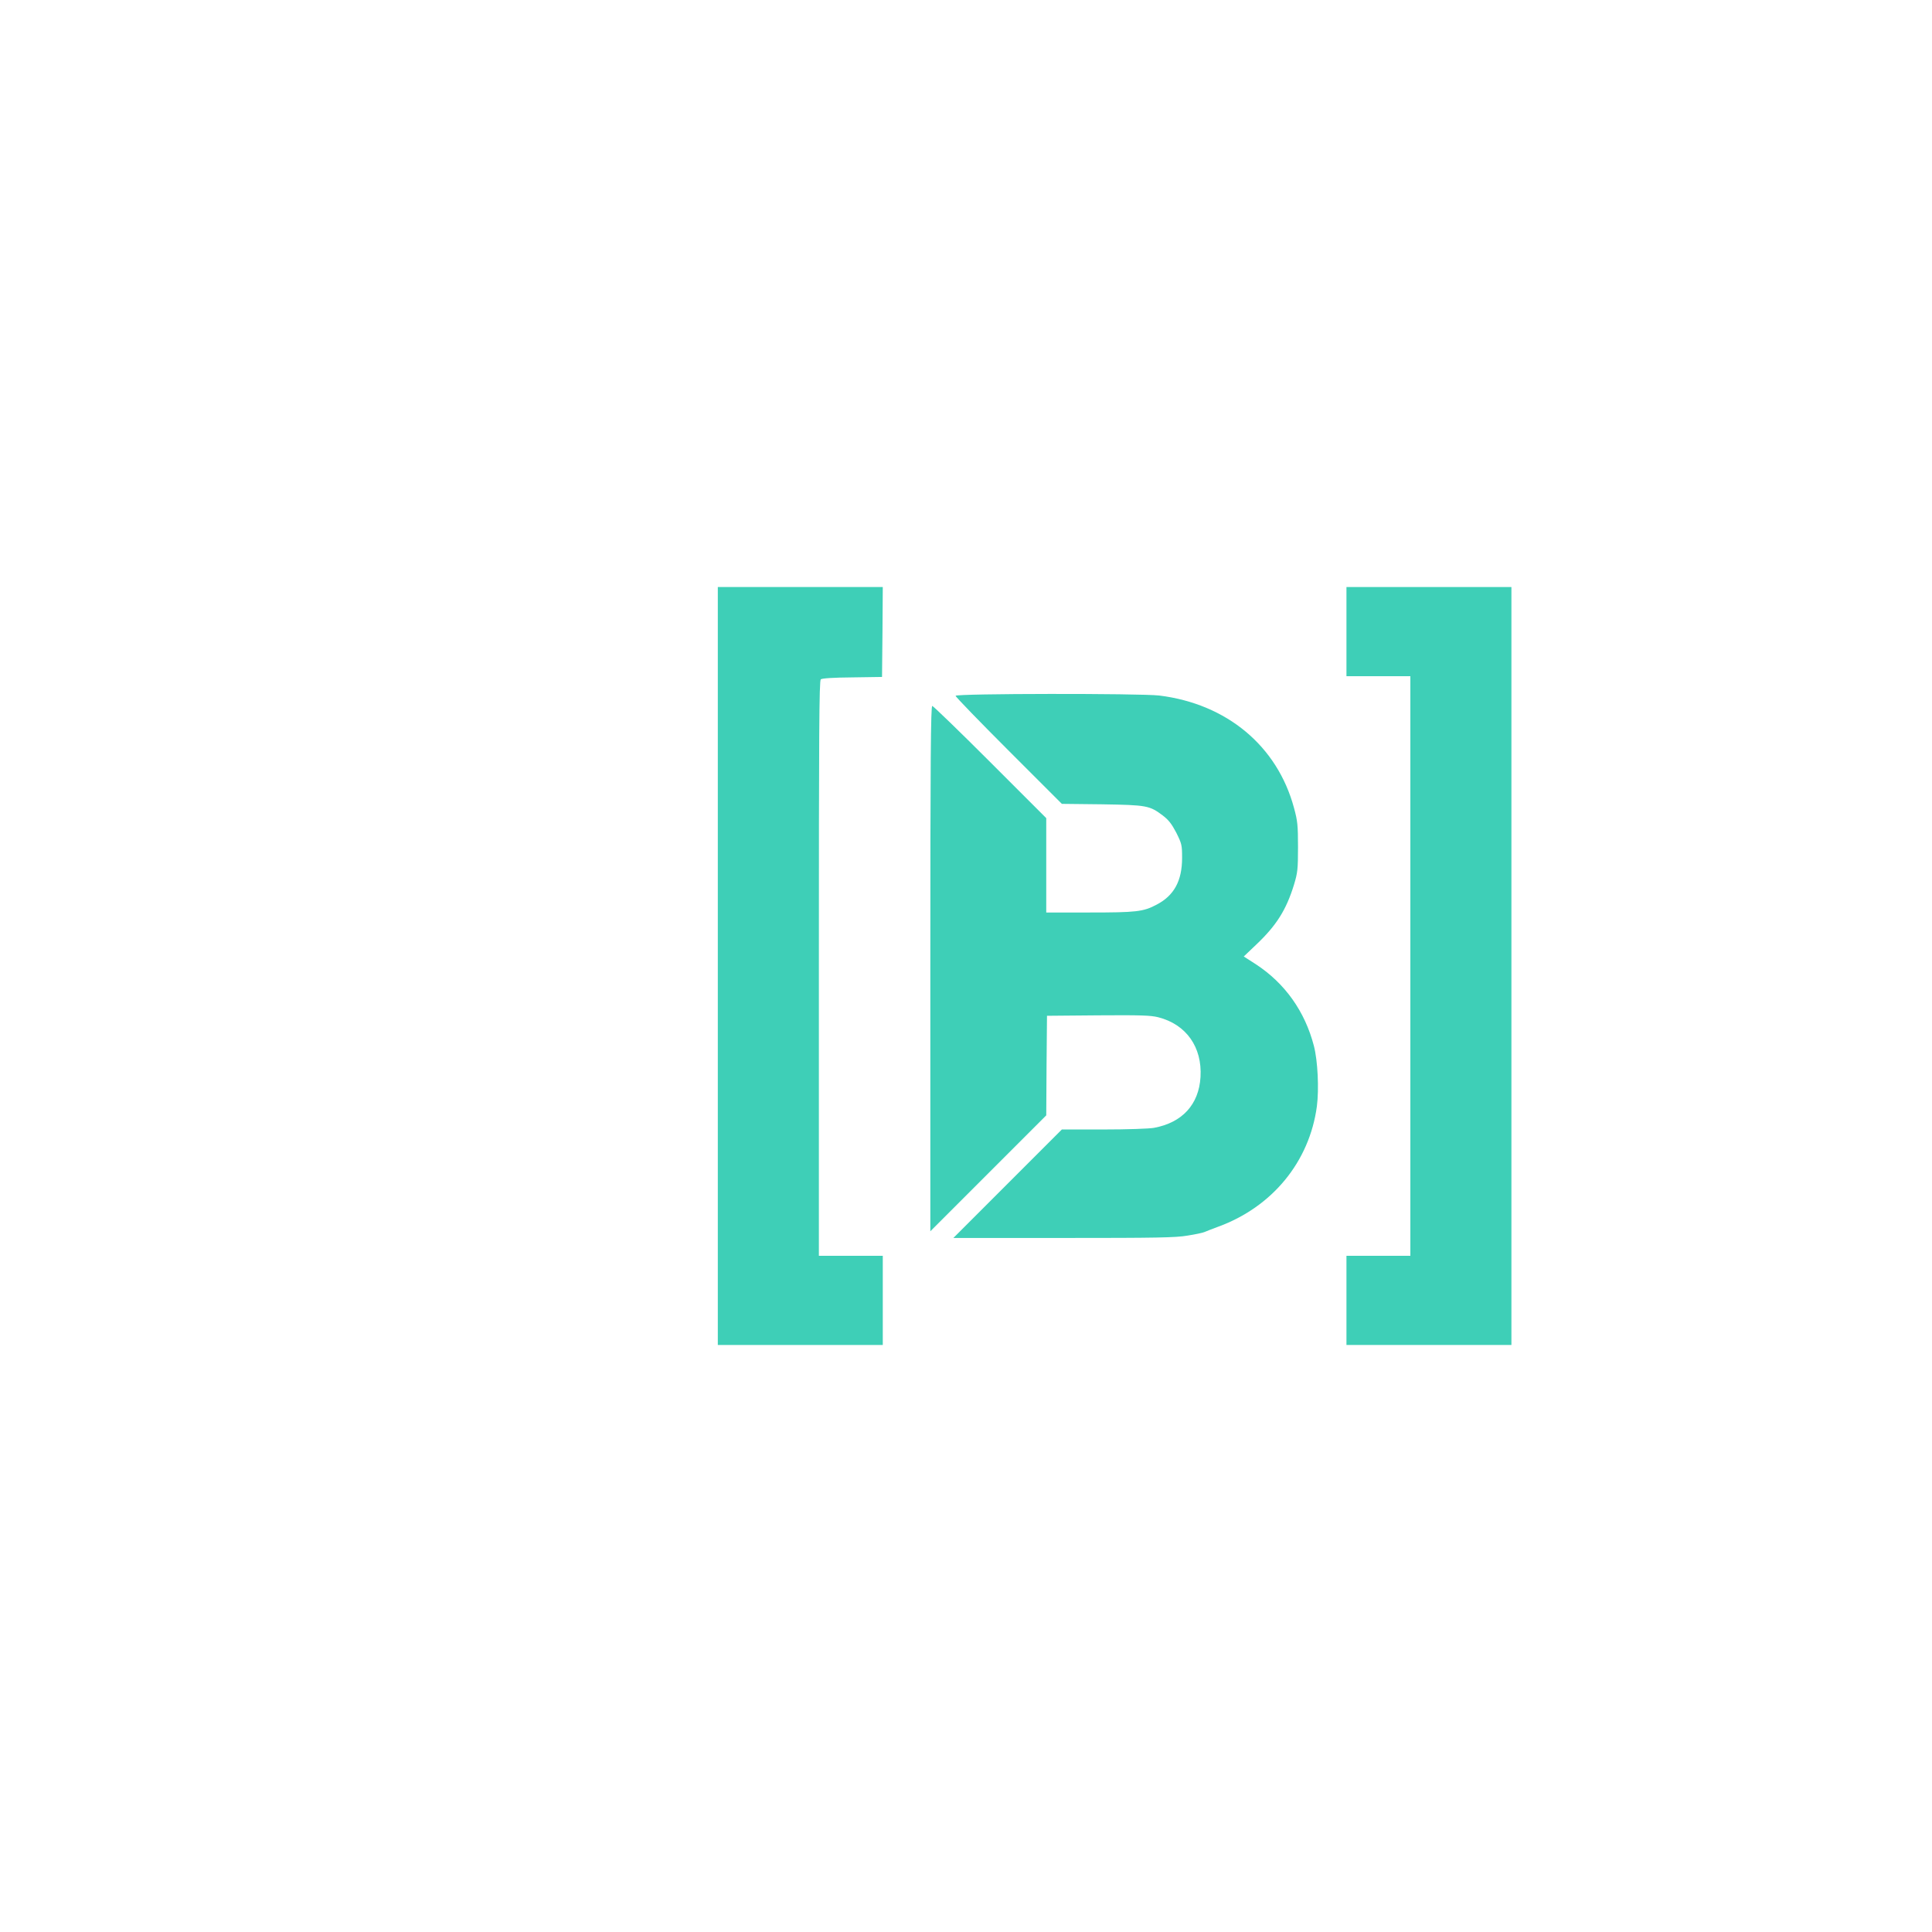
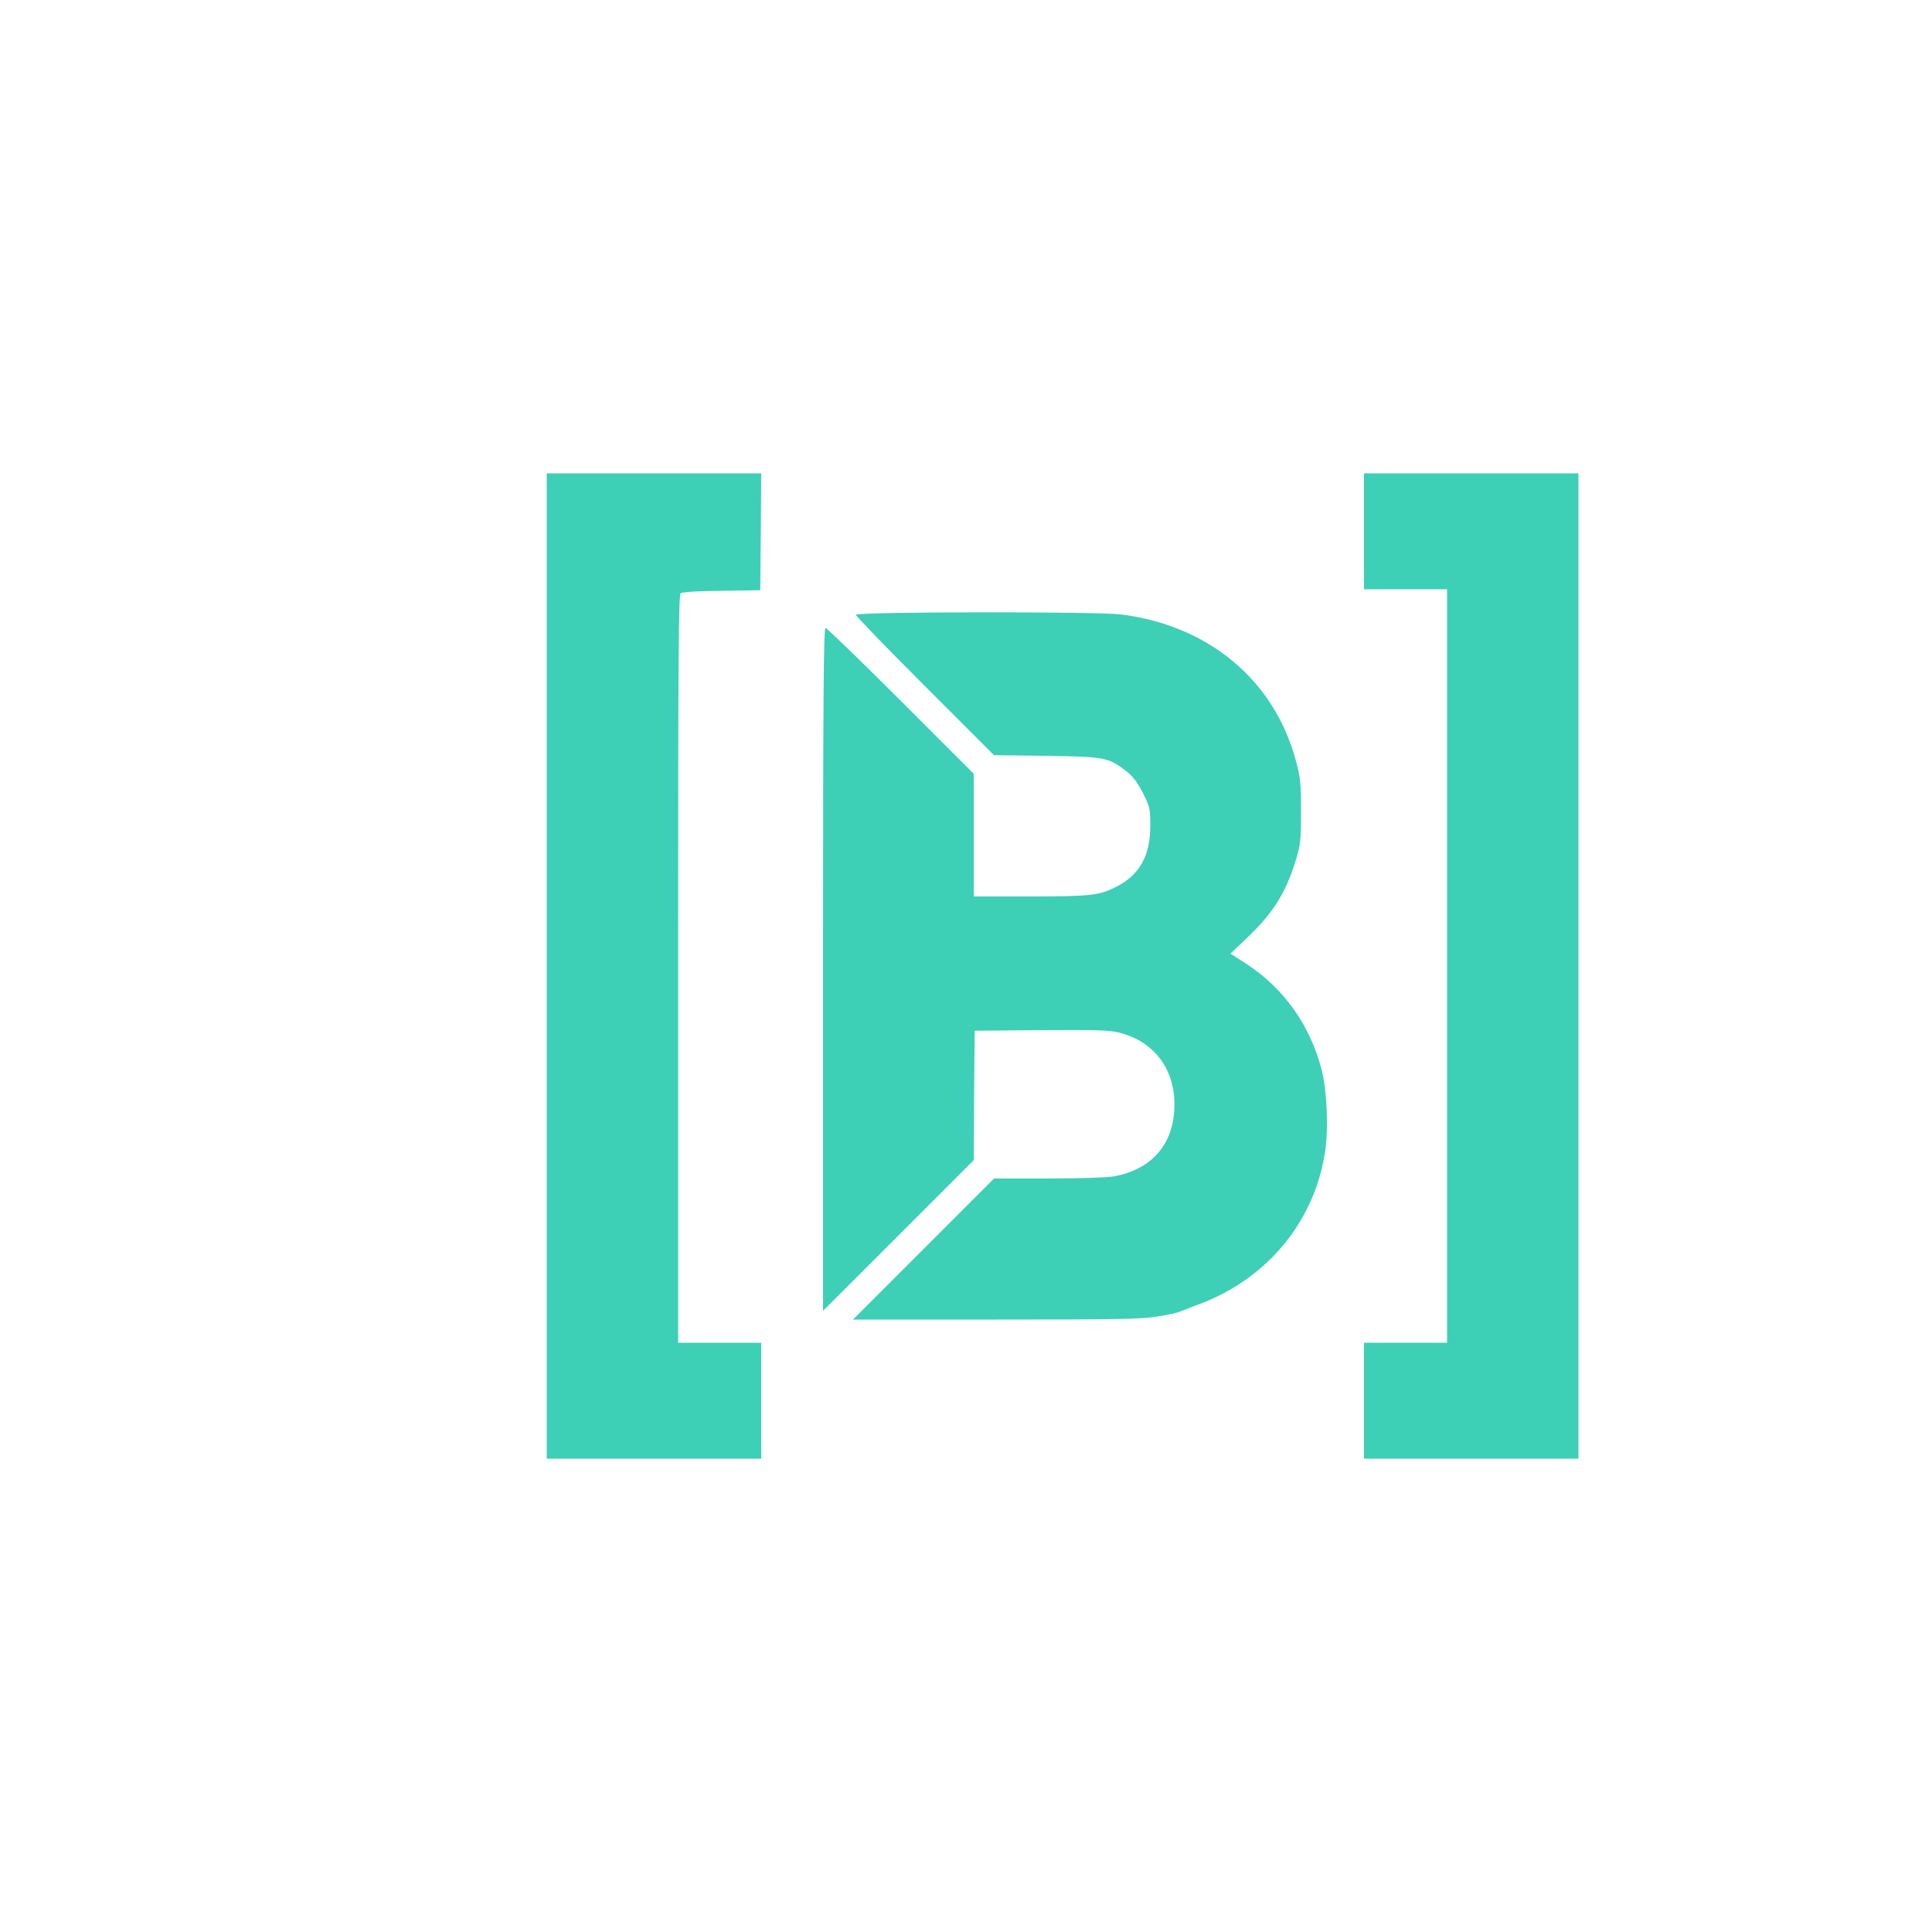
- <svg xmlns="http://www.w3.org/2000/svg" version="1.1" width="1024px" height="1024px" viewBox="-238.0 -138.0 1300.0 1300.0">
+ <svg xmlns="http://www.w3.org/2000/svg" version="1.1" width="1024px" height="1024px" viewBox="-38.0 12.0 1000.0 1000.0" preserveAspectRatio="xMidYMid meet">
  <g fill="#3ecfb7">
    <path d="M 245 512 l 0 -255 55.5 0 55.5 0 -0.2 30.2 -0.3 30.3 -19.9 0.3 c -12.7 0.1 -20.4 0.6 -21.3 1.3 -1.1 1 -1.3 35.1 -1.3 194.5 l 0 193.4 21.5 0 21.5 0 0 30 0 30 -55.5 0 -55.5 0 0 -255 z " />
    <path d="M 668 737 l 0 -30 21.5 0 21.5 0 0 -195 0 -195 -21.5 0 -21.5 0 0 -30 0 -30 55.5 0 55.5 0 0 255 0 255 -55.5 0 -55.5 0 0 -30 z " />
    <path d="M 440 658.5 l 36.5 -36.5 28.1 0 c 15.8 0 30.6 -0.5 33.9 -1.1 19 -3.5 30.2 -15.7 31.3 -34.2 1.2 -20.1 -9.6 -35.4 -28.4 -40.2 -5 -1.3 -12 -1.5 -40.5 -1.3 l -34.4 0.3 -0.3 33.5 -0.2 33.5 -39 39 -39 39 0 -176.8 c 0 -141.1 0.3 -176.7 1.3 -176.7 0.6 0 18.2 17 39 37.8 l 37.7 37.7 0 31.8 0 31.7 29 0 c 31.6 0 36.3 -0.5 45.3 -5.3 11.7 -6.1 17.1 -16 17.1 -31.4 0 -8.7 -0.2 -9.5 -3.9 -17 -3.1 -5.9 -5.2 -8.6 -9 -11.5 -9 -6.8 -10.8 -7.1 -41 -7.6 l -27 -0.3 -35.7 -35.7 c -19.7 -19.7 -35.8 -36.3 -35.8 -37 0 -1.6 124.1 -1.7 137 -0.2 45.5 5.6 79.5 34 90.7 75.6 2.4 8.8 2.7 11.7 2.7 26.4 0 15.1 -0.3 17.3 -2.7 25.3 -5.2 16.9 -11.8 27.4 -25.3 40.2 l -8.5 8.1 8.1 5.2 c 19.6 12.8 33.1 31.8 39.1 55 2.6 10 3.5 29 2 40.6 -5 37.3 -30 67.8 -66.6 81.1 -3.8 1.4 -7.9 3 -9 3.5 -1.1 0.5 -6.2 1.6 -11.4 2.4 -7.9 1.4 -21.3 1.6 -83.5 1.6 l -74.1 0 36.5 -36.5 z " />
  </g>
</svg>
